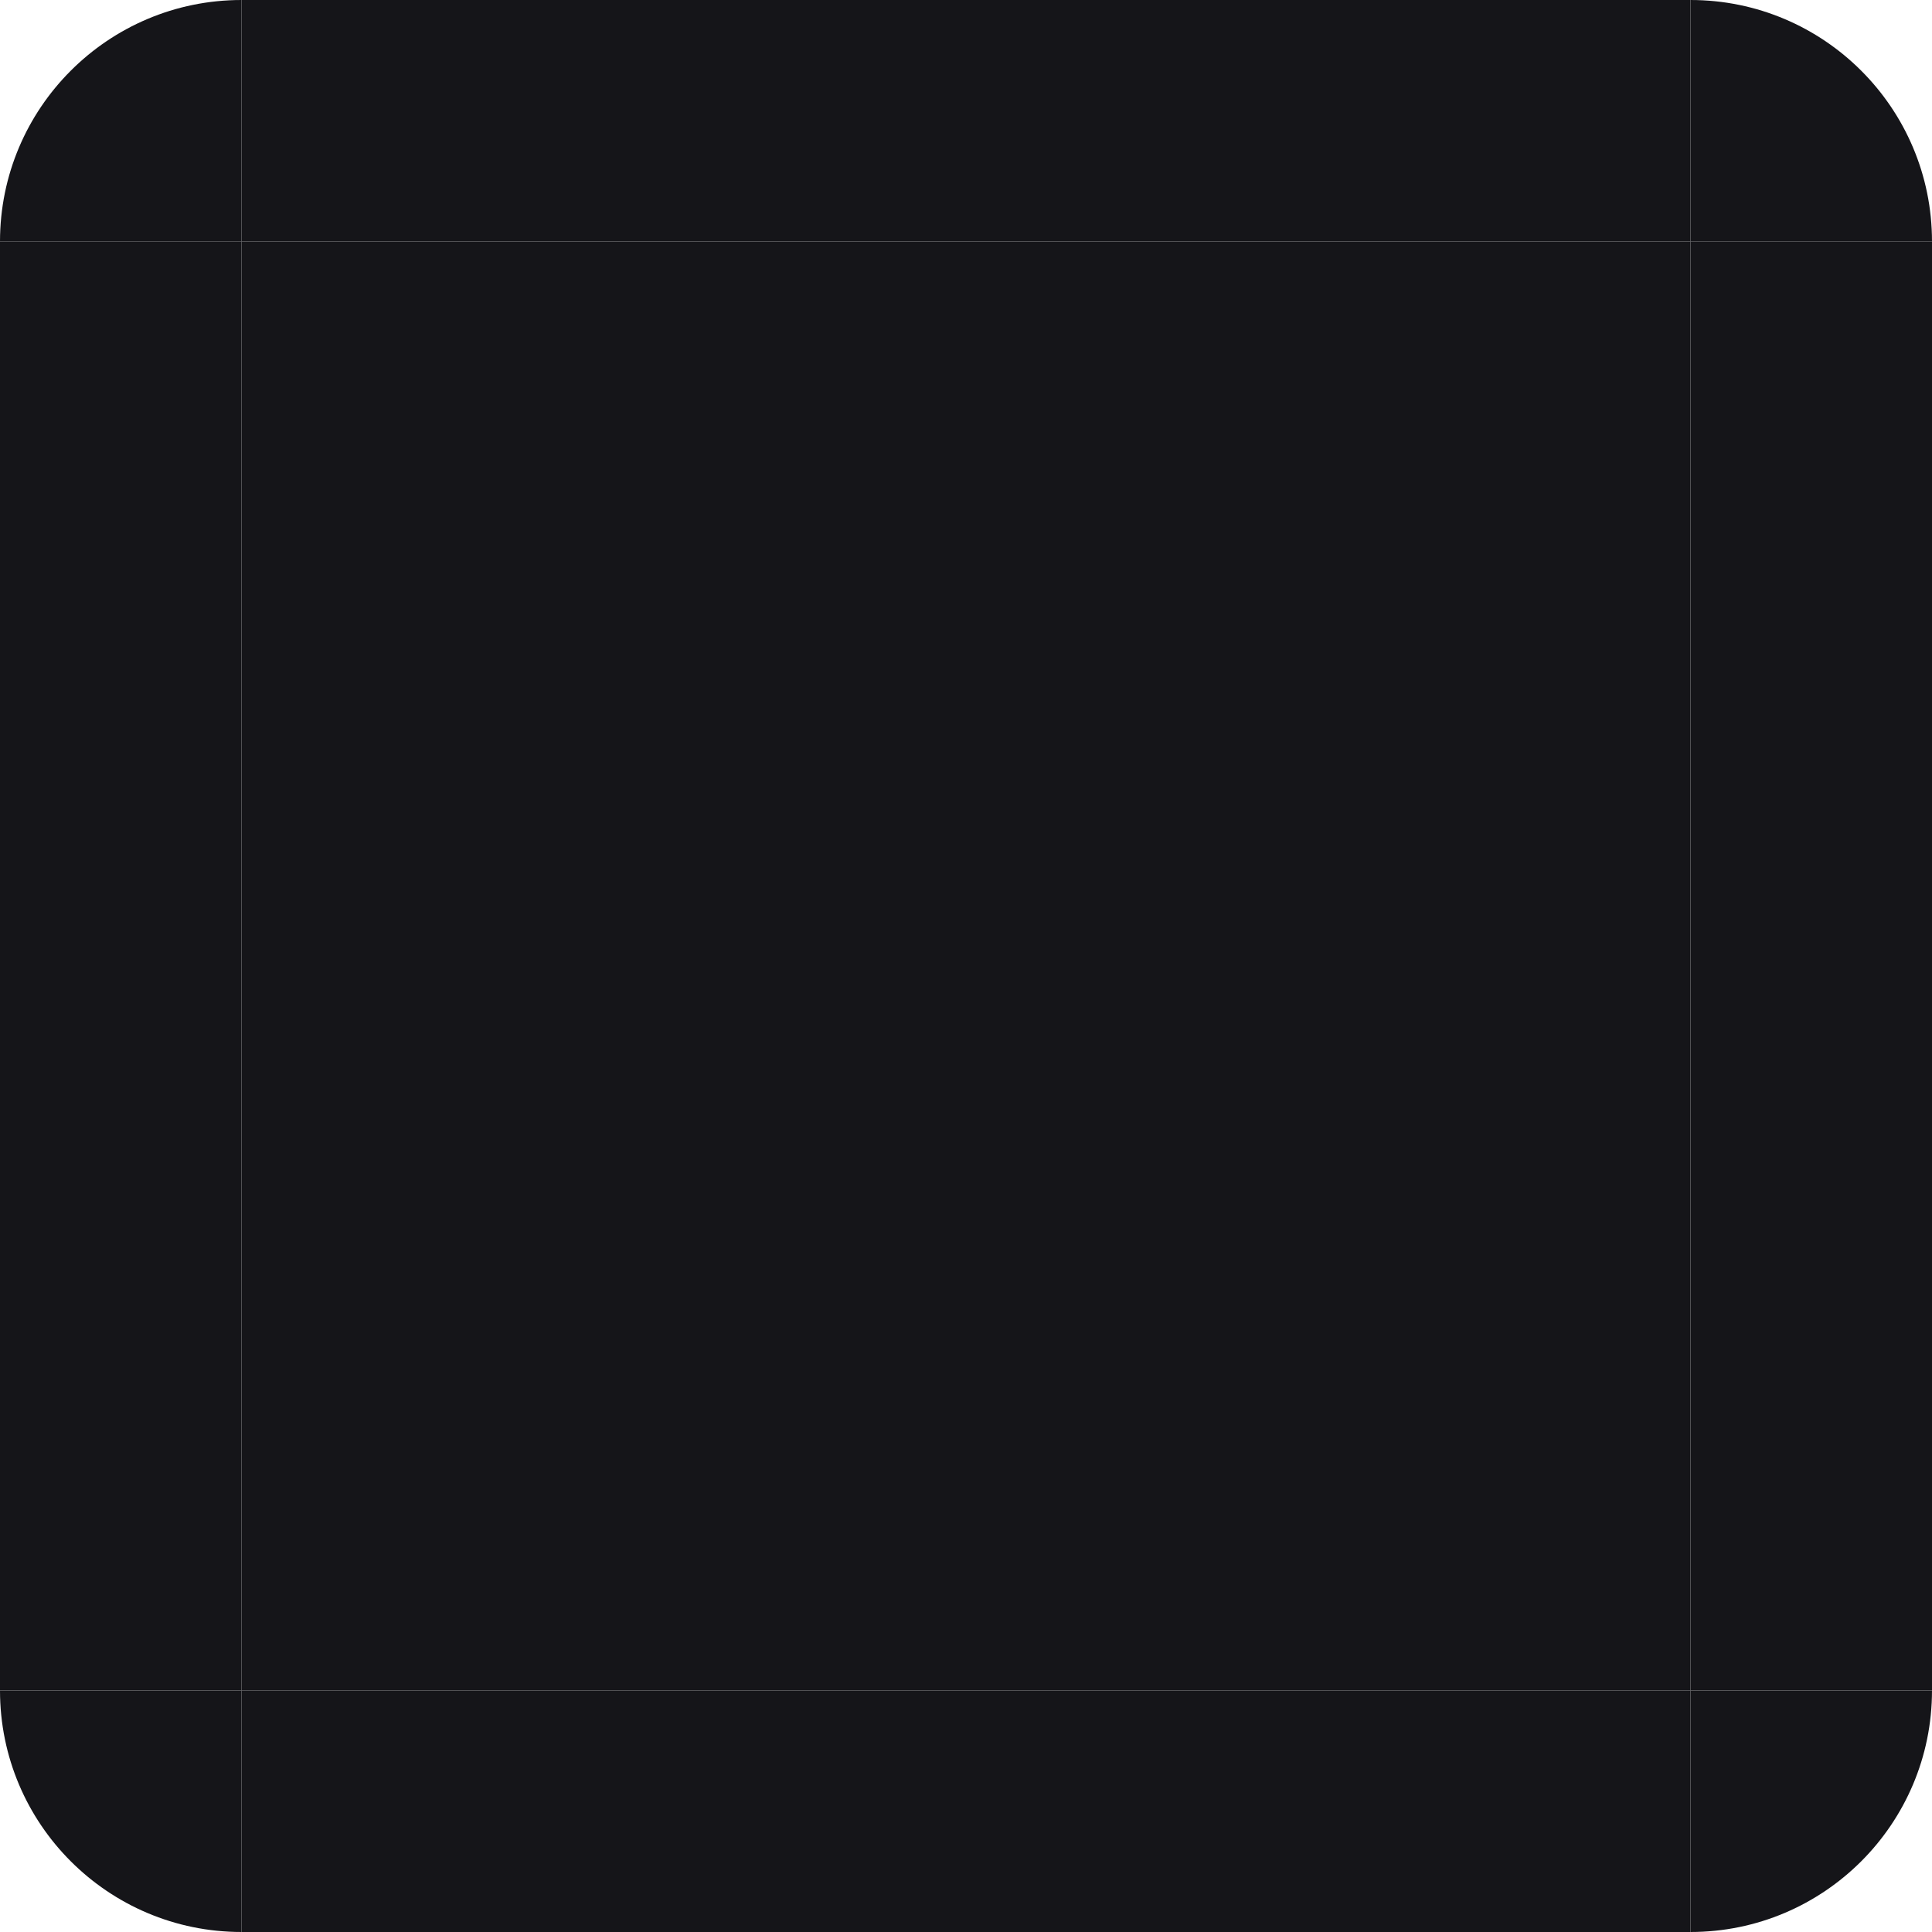
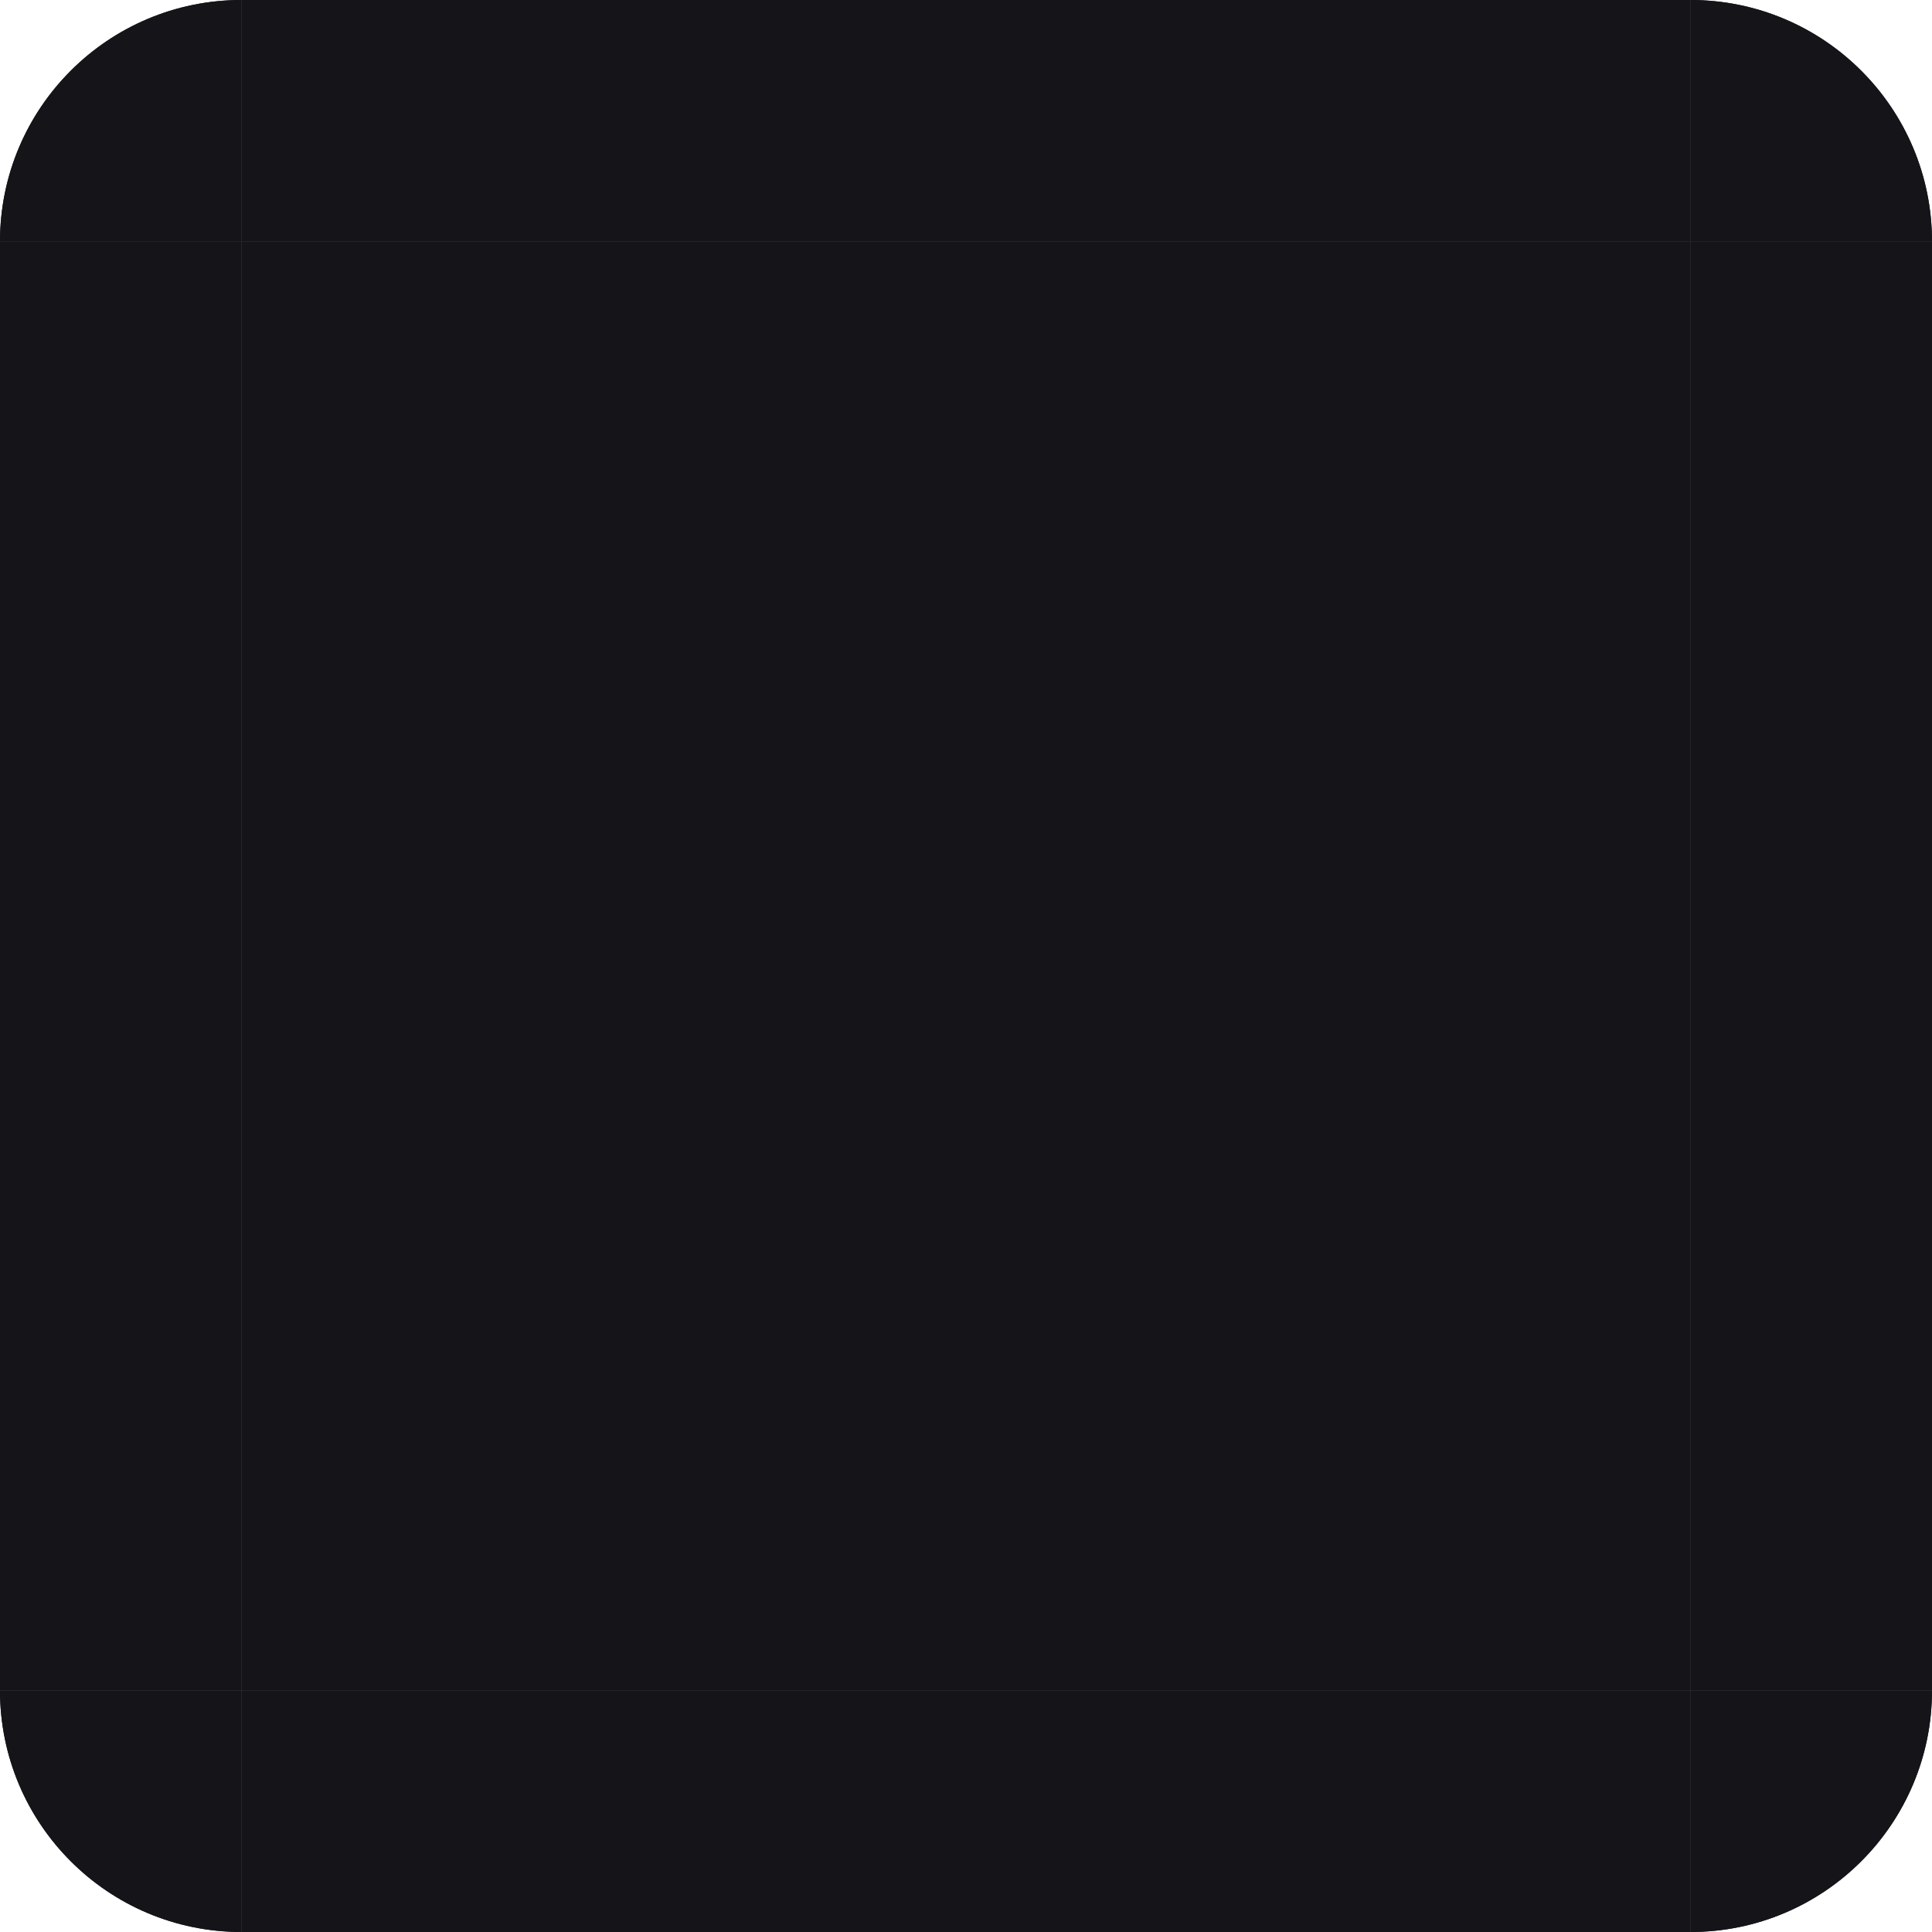
<svg xmlns="http://www.w3.org/2000/svg" version="1.1" viewBox="0 0 64 64">
  <g id="center">
-     <rect x="8" y="8" width="48" height="48" fill="#000000" fill-opacity="0" />
+     <rect x="8" y="8" width="48" height="48" fill="#151519" />
  </g>
  <g id="top">
-     <rect x="8" y="0" width="48" height="8" fill="#000000" fill-opacity="0" />
+     <rect x="8" y="0" width="48" height="8" fill="#151519" />
  </g>
  <g id="bottom">
-     <rect x="8" y="56" width="48" height="8" fill="#000000" fill-opacity="0" />
+     <rect x="8" y="56" width="48" height="8" fill="#151519" />
  </g>
  <g id="left">
-     <rect x="0" y="8" width="8" height="48" fill="#000000" fill-opacity="0" />
+     <rect x="0" y="8" width="8" height="48" fill="#151519" />
  </g>
  <g id="right">
-     <rect x="56" y="8" width="8" height="48" fill="#000000" fill-opacity="0" />
+     <rect x="56" y="8" width="8" height="48" fill="#151519" />
  </g>
  <g id="topleft">
-     <rect x="0" y="0" width="8" height="8" fill="#000000" fill-opacity="0" />
+     <path d="M8 0 A8 8 0 0 0 0 8 L8 8 Z" fill="#151519" />
  </g>
  <g id="topright">
-     <rect x="56" y="0" width="8" height="8" fill="#000000" fill-opacity="0" />
+     <path d="M56 0 A8 8 0 0 1 64 8 L56 8 Z" fill="#151519" />
  </g>
  <g id="bottomleft">
-     <rect x="0" y="56" width="8" height="8" fill="#000000" fill-opacity="0" />
+     <path d="M0 56 A8 8 0 0 0 8 64 L8 56 Z" fill="#151519" />
  </g>
  <g id="bottomright">
-     <rect x="56" y="56" width="8" height="8" fill="#000000" fill-opacity="0" />
+     <path d="M64 56 A8 8 0 0 1 56 64 L56 56 Z" fill="#151519" />
  </g>
  <g id="north-center">
    <rect x="8" y="8" width="48" height="48" fill="#000000" fill-opacity="0" />
  </g>
  <g id="north-top">
    <rect x="8" y="0" width="48" height="8" fill="#000000" fill-opacity="0" />
  </g>
  <g id="north-bottom">
    <rect x="8" y="56" width="48" height="8" fill="#000000" fill-opacity="0" />
  </g>
  <g id="north-left">
    <rect x="0" y="8" width="8" height="48" fill="#000000" fill-opacity="0" />
  </g>
  <g id="north-right">
    <rect x="56" y="8" width="8" height="48" fill="#000000" fill-opacity="0" />
  </g>
  <g id="north-topleft">
    <rect x="0" y="0" width="8" height="8" fill="#000000" fill-opacity="0" />
  </g>
  <g id="north-topright">
    <rect x="56" y="0" width="8" height="8" fill="#000000" fill-opacity="0" />
  </g>
  <g id="north-bottomleft">
    <rect x="0" y="56" width="8" height="8" fill="#000000" fill-opacity="0" />
  </g>
  <g id="north-bottomright">
    <rect x="56" y="56" width="8" height="8" fill="#000000" fill-opacity="0" />
  </g>
  <g id="floating-center">
    <rect x="8" y="8" width="48" height="48" fill="#151519" fill-opacity="1.0" />
  </g>
  <g id="floating-top">
    <rect x="8" y="0" width="48" height="8" fill="#151519" fill-opacity="1.0" />
  </g>
  <g id="floating-bottom">
    <rect x="8" y="56" width="48" height="8" fill="#151519" fill-opacity="1.0" />
  </g>
  <g id="floating-left">
    <rect x="0" y="8" width="8" height="48" fill="#151519" fill-opacity="1.0" />
  </g>
  <g id="floating-right">
    <rect x="56" y="8" width="8" height="48" fill="#151519" fill-opacity="1.0" />
  </g>
  <g id="floating-topleft">
    <path d="M8 0 A8 8 0 0 0 0 8 L8 8 Z" fill="#151519" fill-opacity="1.0" />
  </g>
  <g id="floating-topright">
    <path d="M56 0 A8 8 0 0 1 64 8 L56 8 Z" fill="#151519" fill-opacity="1.0" />
  </g>
  <g id="floating-bottomleft">
    <path d="M0 56 A8 8 0 0 0 8 64 L8 56 Z" fill="#151519" fill-opacity="1.0" />
  </g>
  <g id="floating-bottomright">
    <path d="M64 56 A8 8 0 0 1 56 64 L56 56 Z" fill="#151519" fill-opacity="1.0" />
  </g>
  <g id="floating-hint-top-margin">
    <rect x="0" y="0" width="64" height="8" fill="#000000" fill-opacity="0" />
  </g>
  <g id="floating-hint-bottom-margin">
    <rect x="0" y="56" width="64" height="8" fill="#000000" fill-opacity="0" />
  </g>
  <g id="floating-hint-left-margin">
    <rect x="0" y="0" width="8" height="64" fill="#000000" fill-opacity="0" />
  </g>
  <g id="floating-hint-right-margin">
    <rect x="56" y="0" width="8" height="64" fill="#000000" fill-opacity="0" />
  </g>
</svg>
